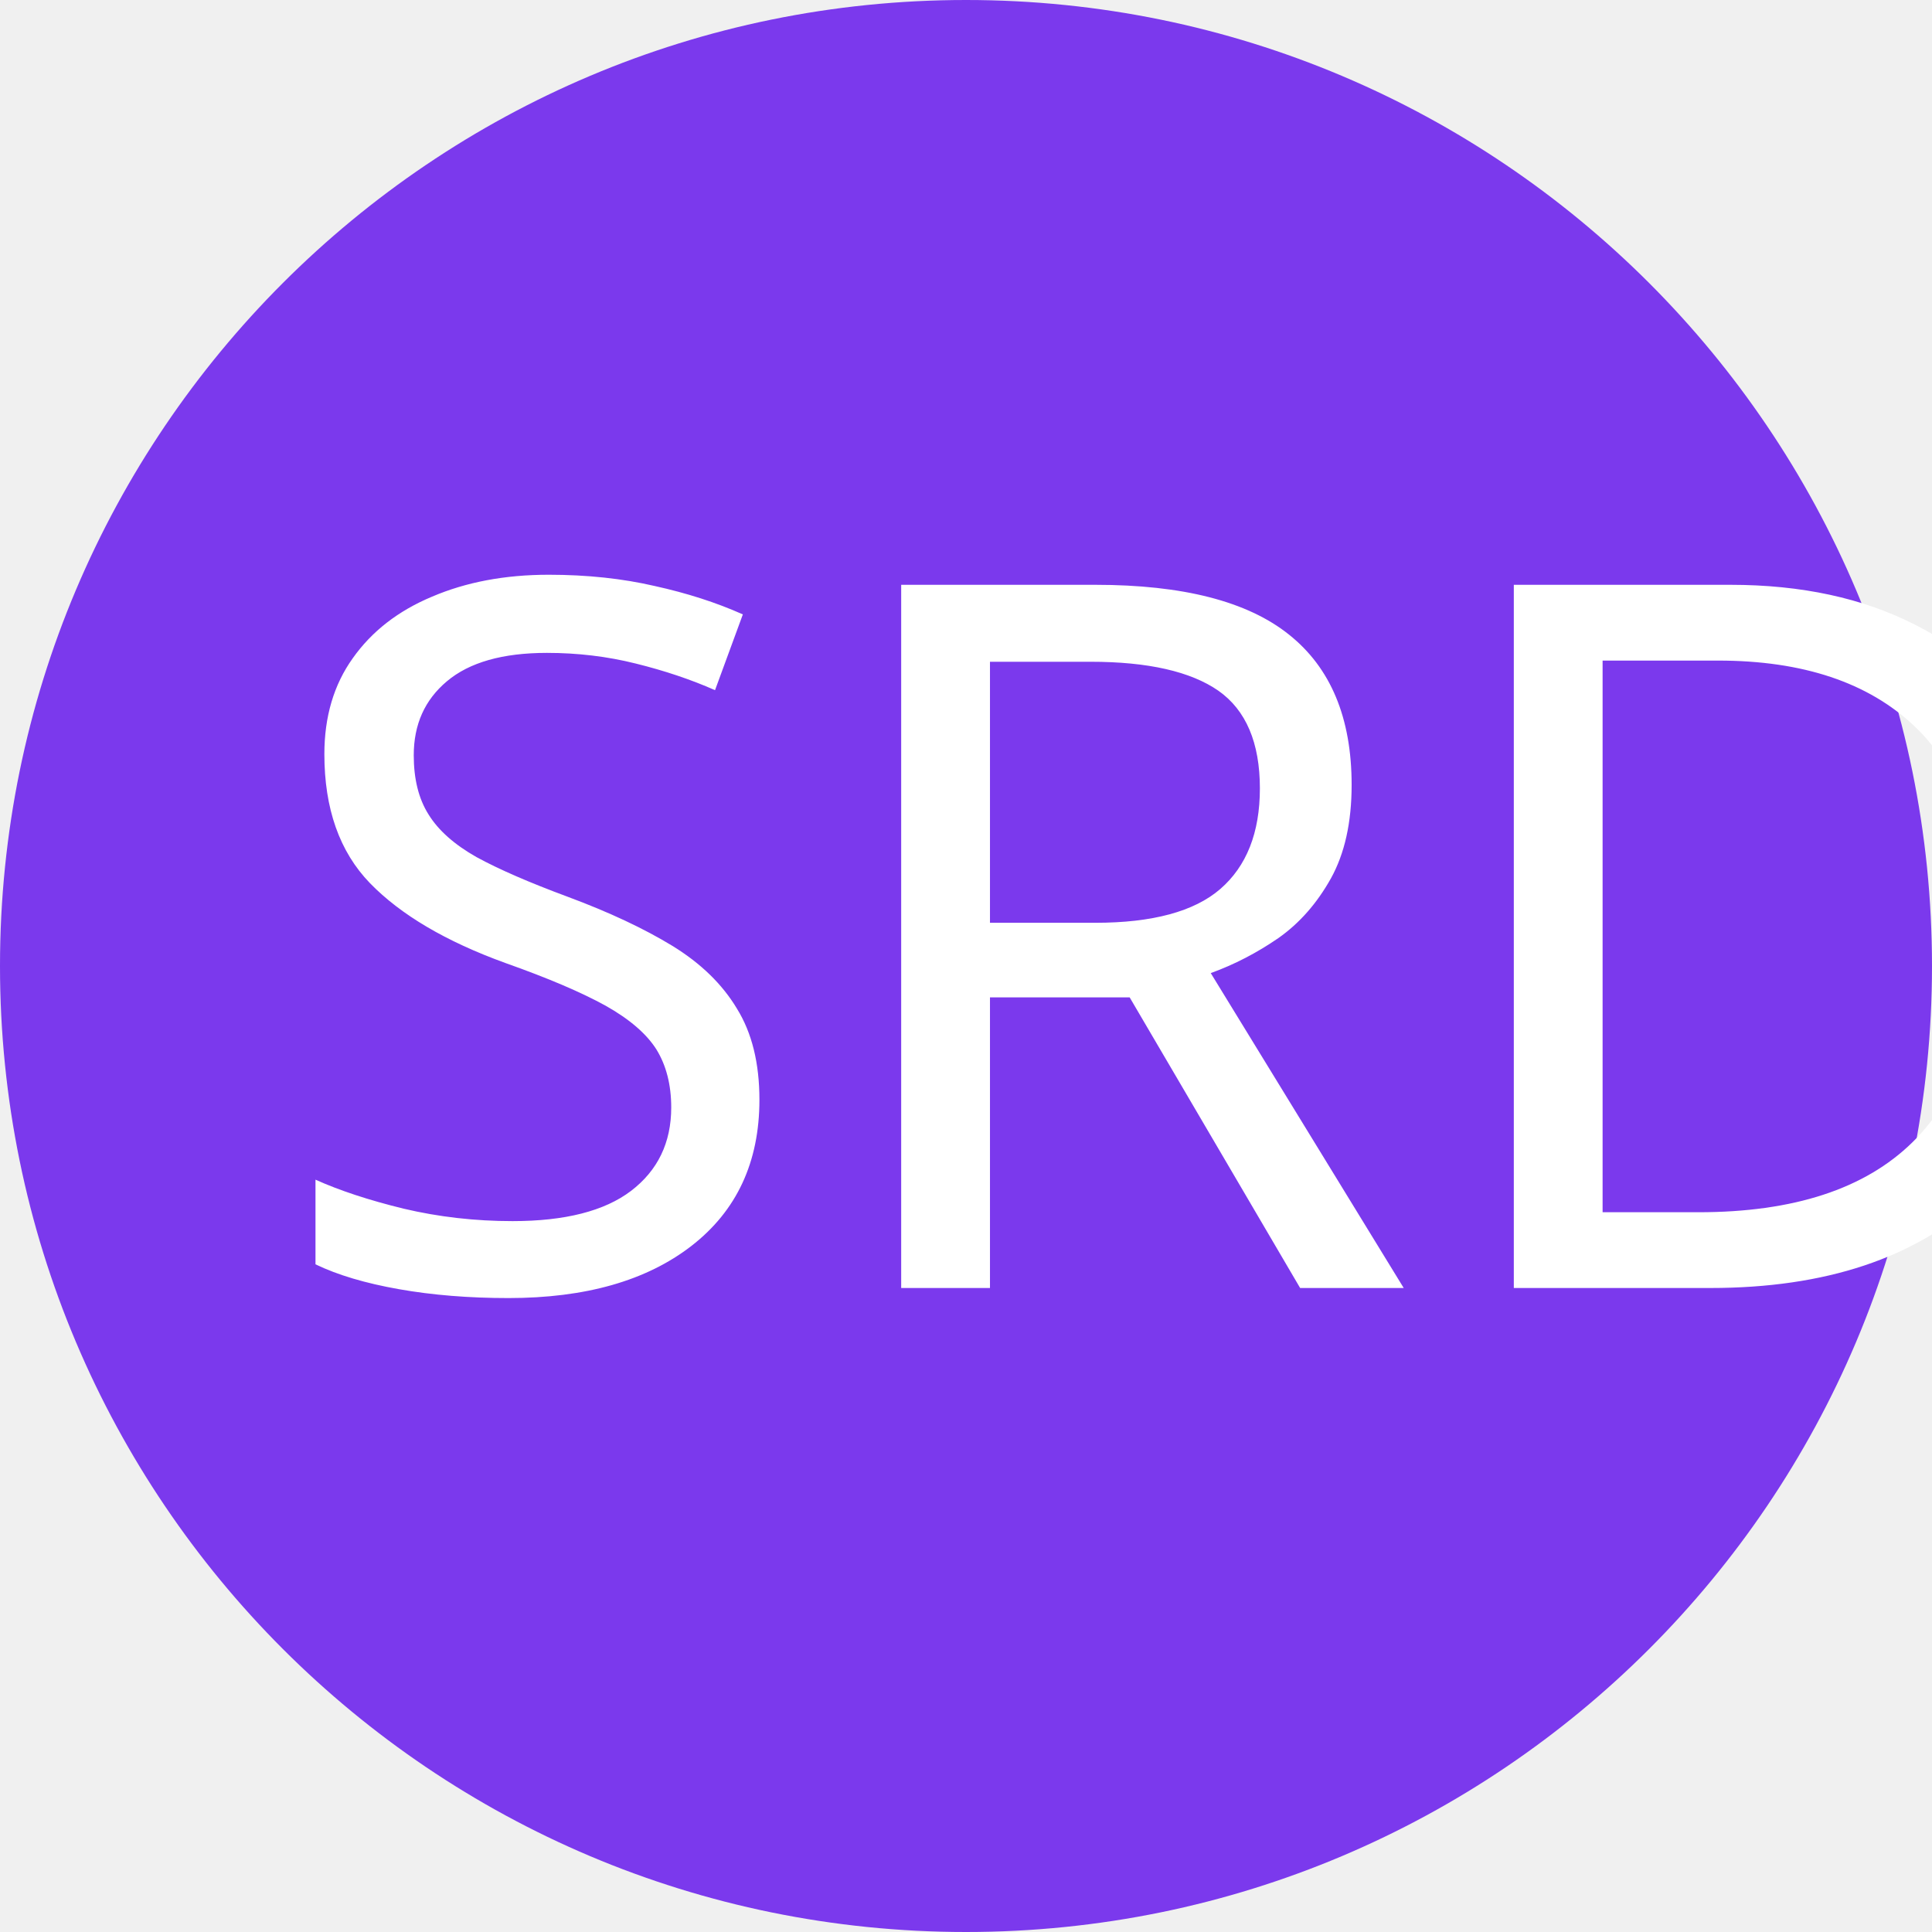
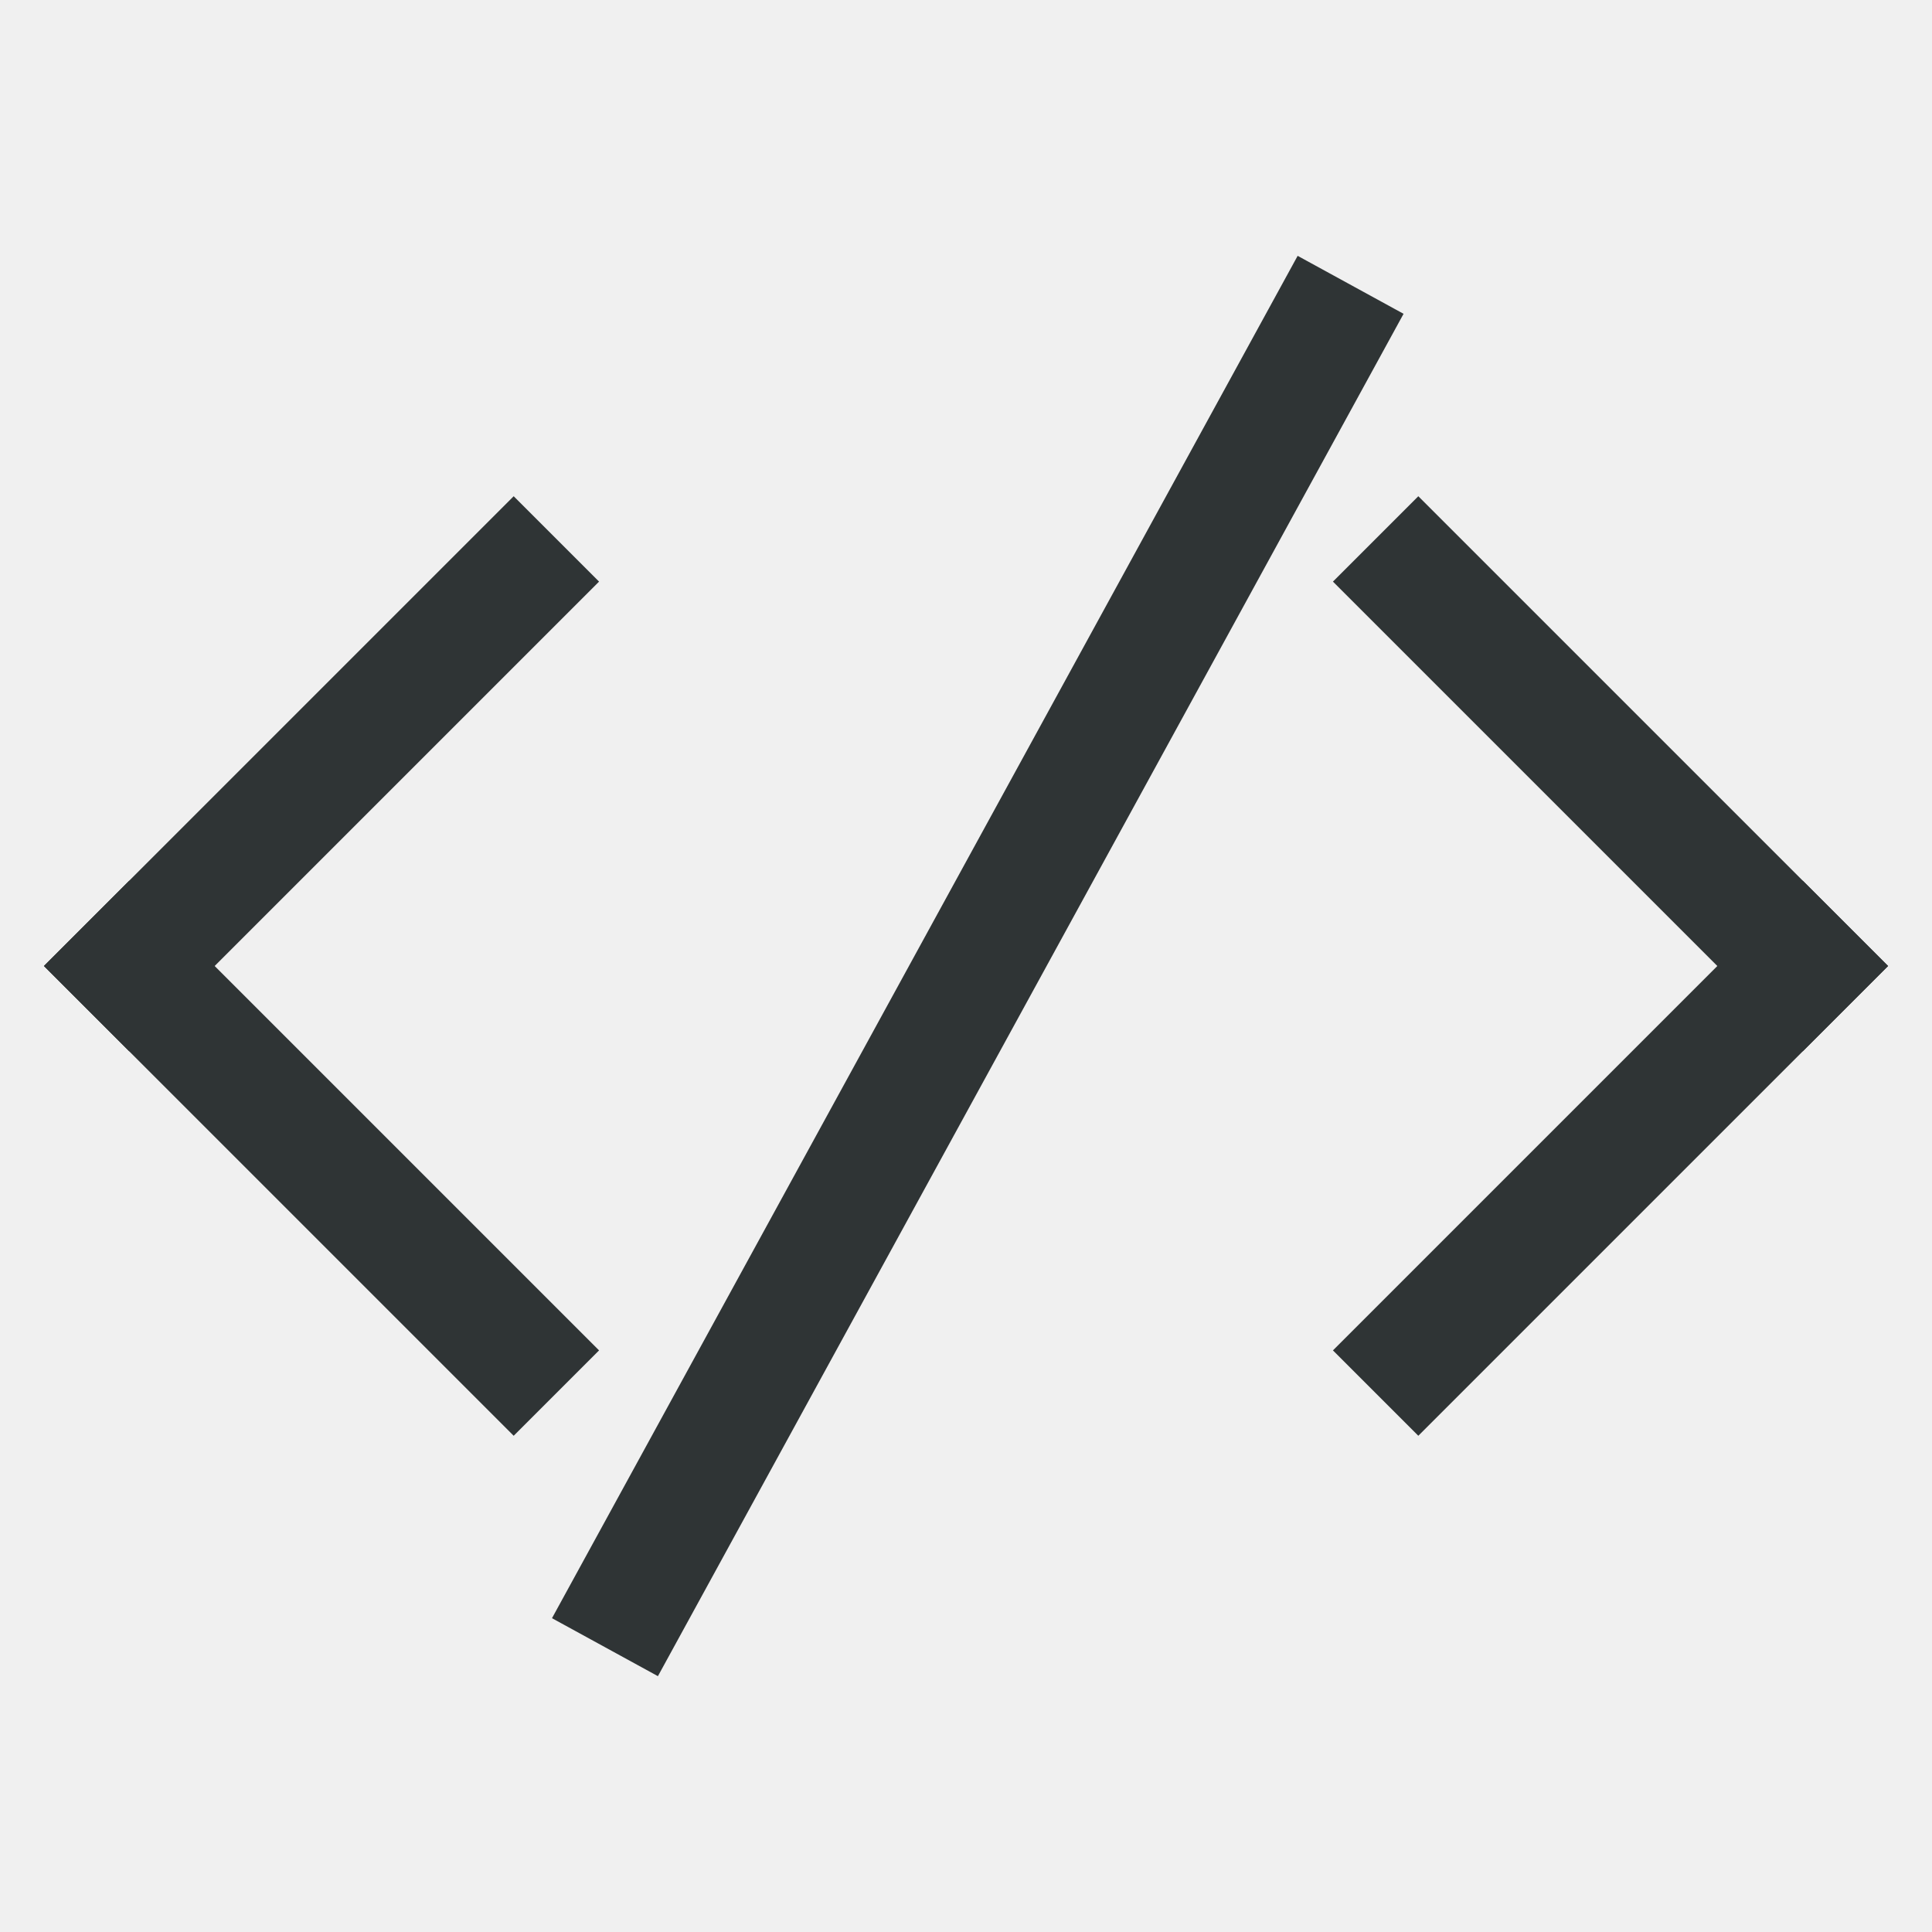
- <svg xmlns="http://www.w3.org/2000/svg" width="51" height="51" viewBox="0 0 51 51">
-   <g id="Group_1" data-name="Group 1" transform="translate(-990 -515)">
-     <circle id="Ellipse_1" data-name="Ellipse 1" cx="25.5" cy="25.5" r="25.5" transform="translate(990 515)" fill="#7b39ed" />
-     <text id="SRD" transform="translate(997 549)" fill="#fff" font-size="26" font-family="Adorable">
-       <tspan x="0" y="0">SRD</tspan>
-     </text>
+ <svg xmlns="http://www.w3.org/2000/svg" height="128px" id="Layer_1" style="enable-background:new 0 0 128 128;" version="1.1" viewBox="0 0 128 128" width="128px" xml:space="preserve">
+   <g>
+     <g>
+       <g>
+         <line style="fill:none;stroke:#2F3435;stroke-width:8;stroke-linecap:square;stroke-miterlimit:10;" x1="34.033" x2="8.566" y1="89.467" y2="64" />
+         <line style="fill:none;stroke:#2F3435;stroke-width:8;stroke-linecap:square;stroke-miterlimit:10;" x1="8.566" x2="34.033" y1="64" y2="38.533" />
+       </g>
+       <g>
+         <line style="fill:none;stroke:#2F3435;stroke-width:8;stroke-linecap:square;stroke-miterlimit:10;" x1="93.967" x2="119.434" y1="38.533" y2="64" />
+         <line style="fill:none;stroke:#2F3435;stroke-width:8;stroke-linecap:square;stroke-miterlimit:10;" x1="119.434" x2="93.967" y1="64" y2="89.467" />
+       </g>
+     </g>
+     <line style="fill:none;stroke:#2F3435;stroke-width:8;stroke-linecap:square;stroke-miterlimit:10;" x1="42" x2="87.561" y1="105.621" y2="22.379" />
  </g>
</svg>
